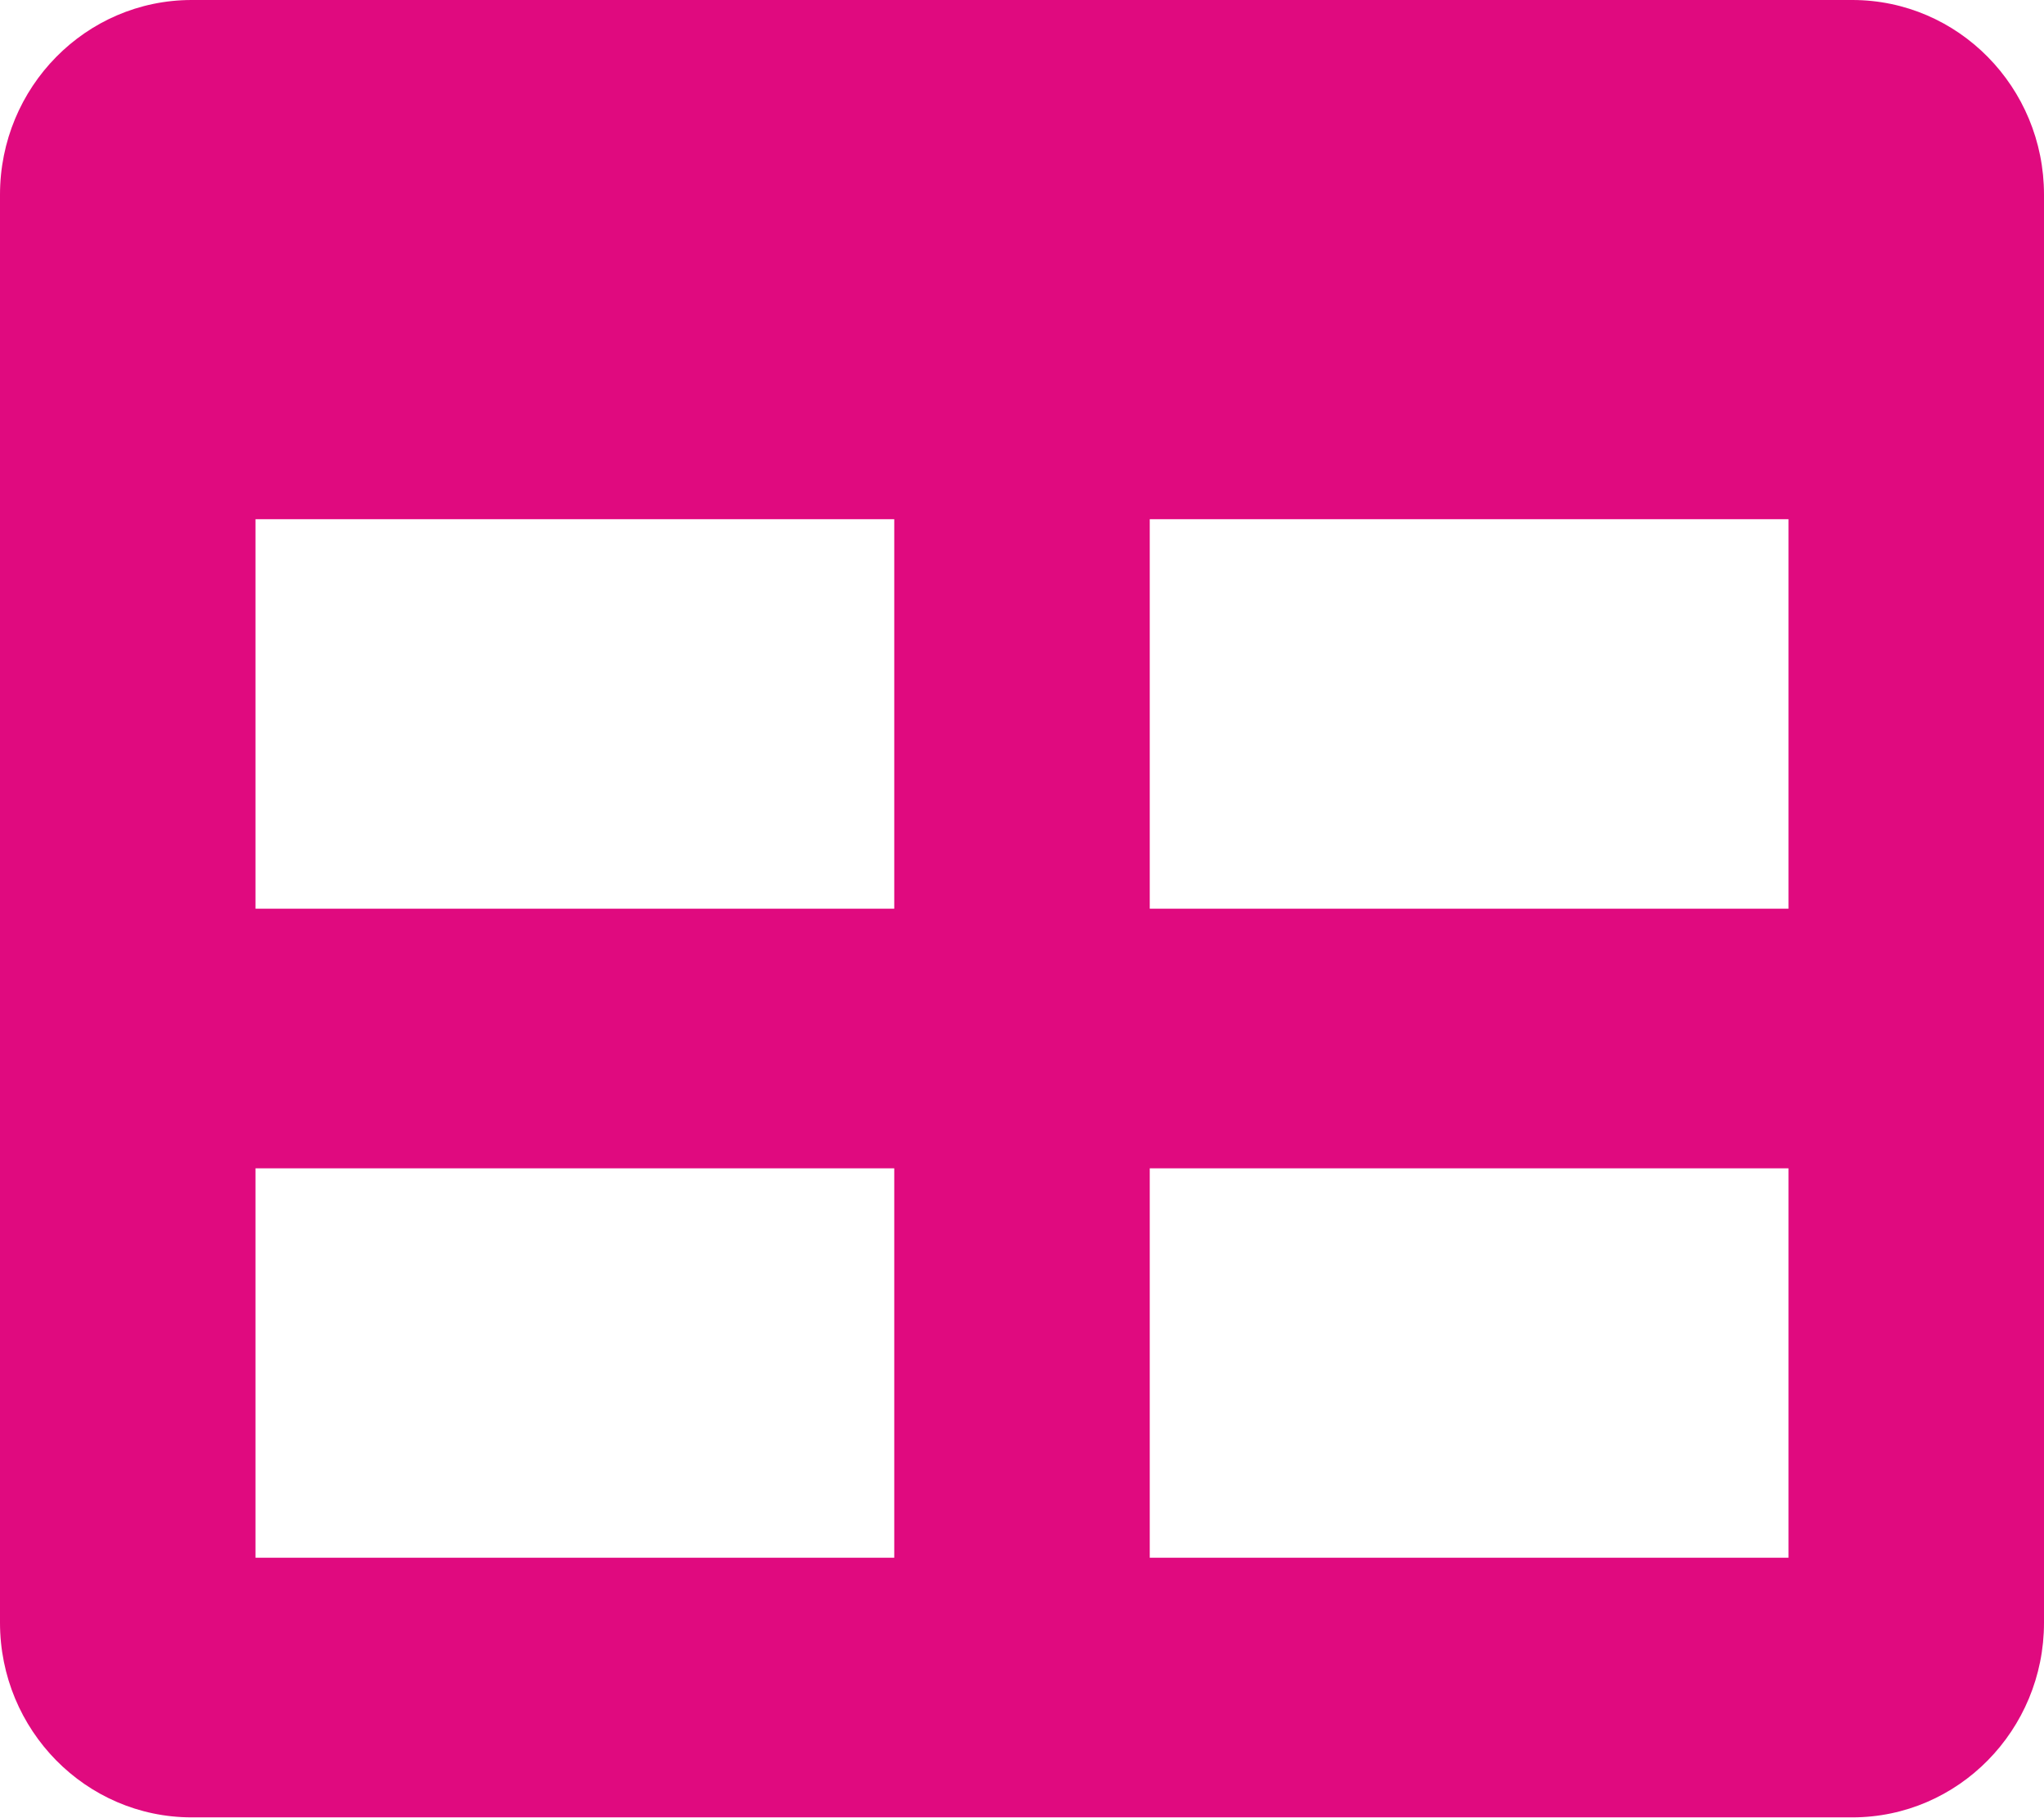
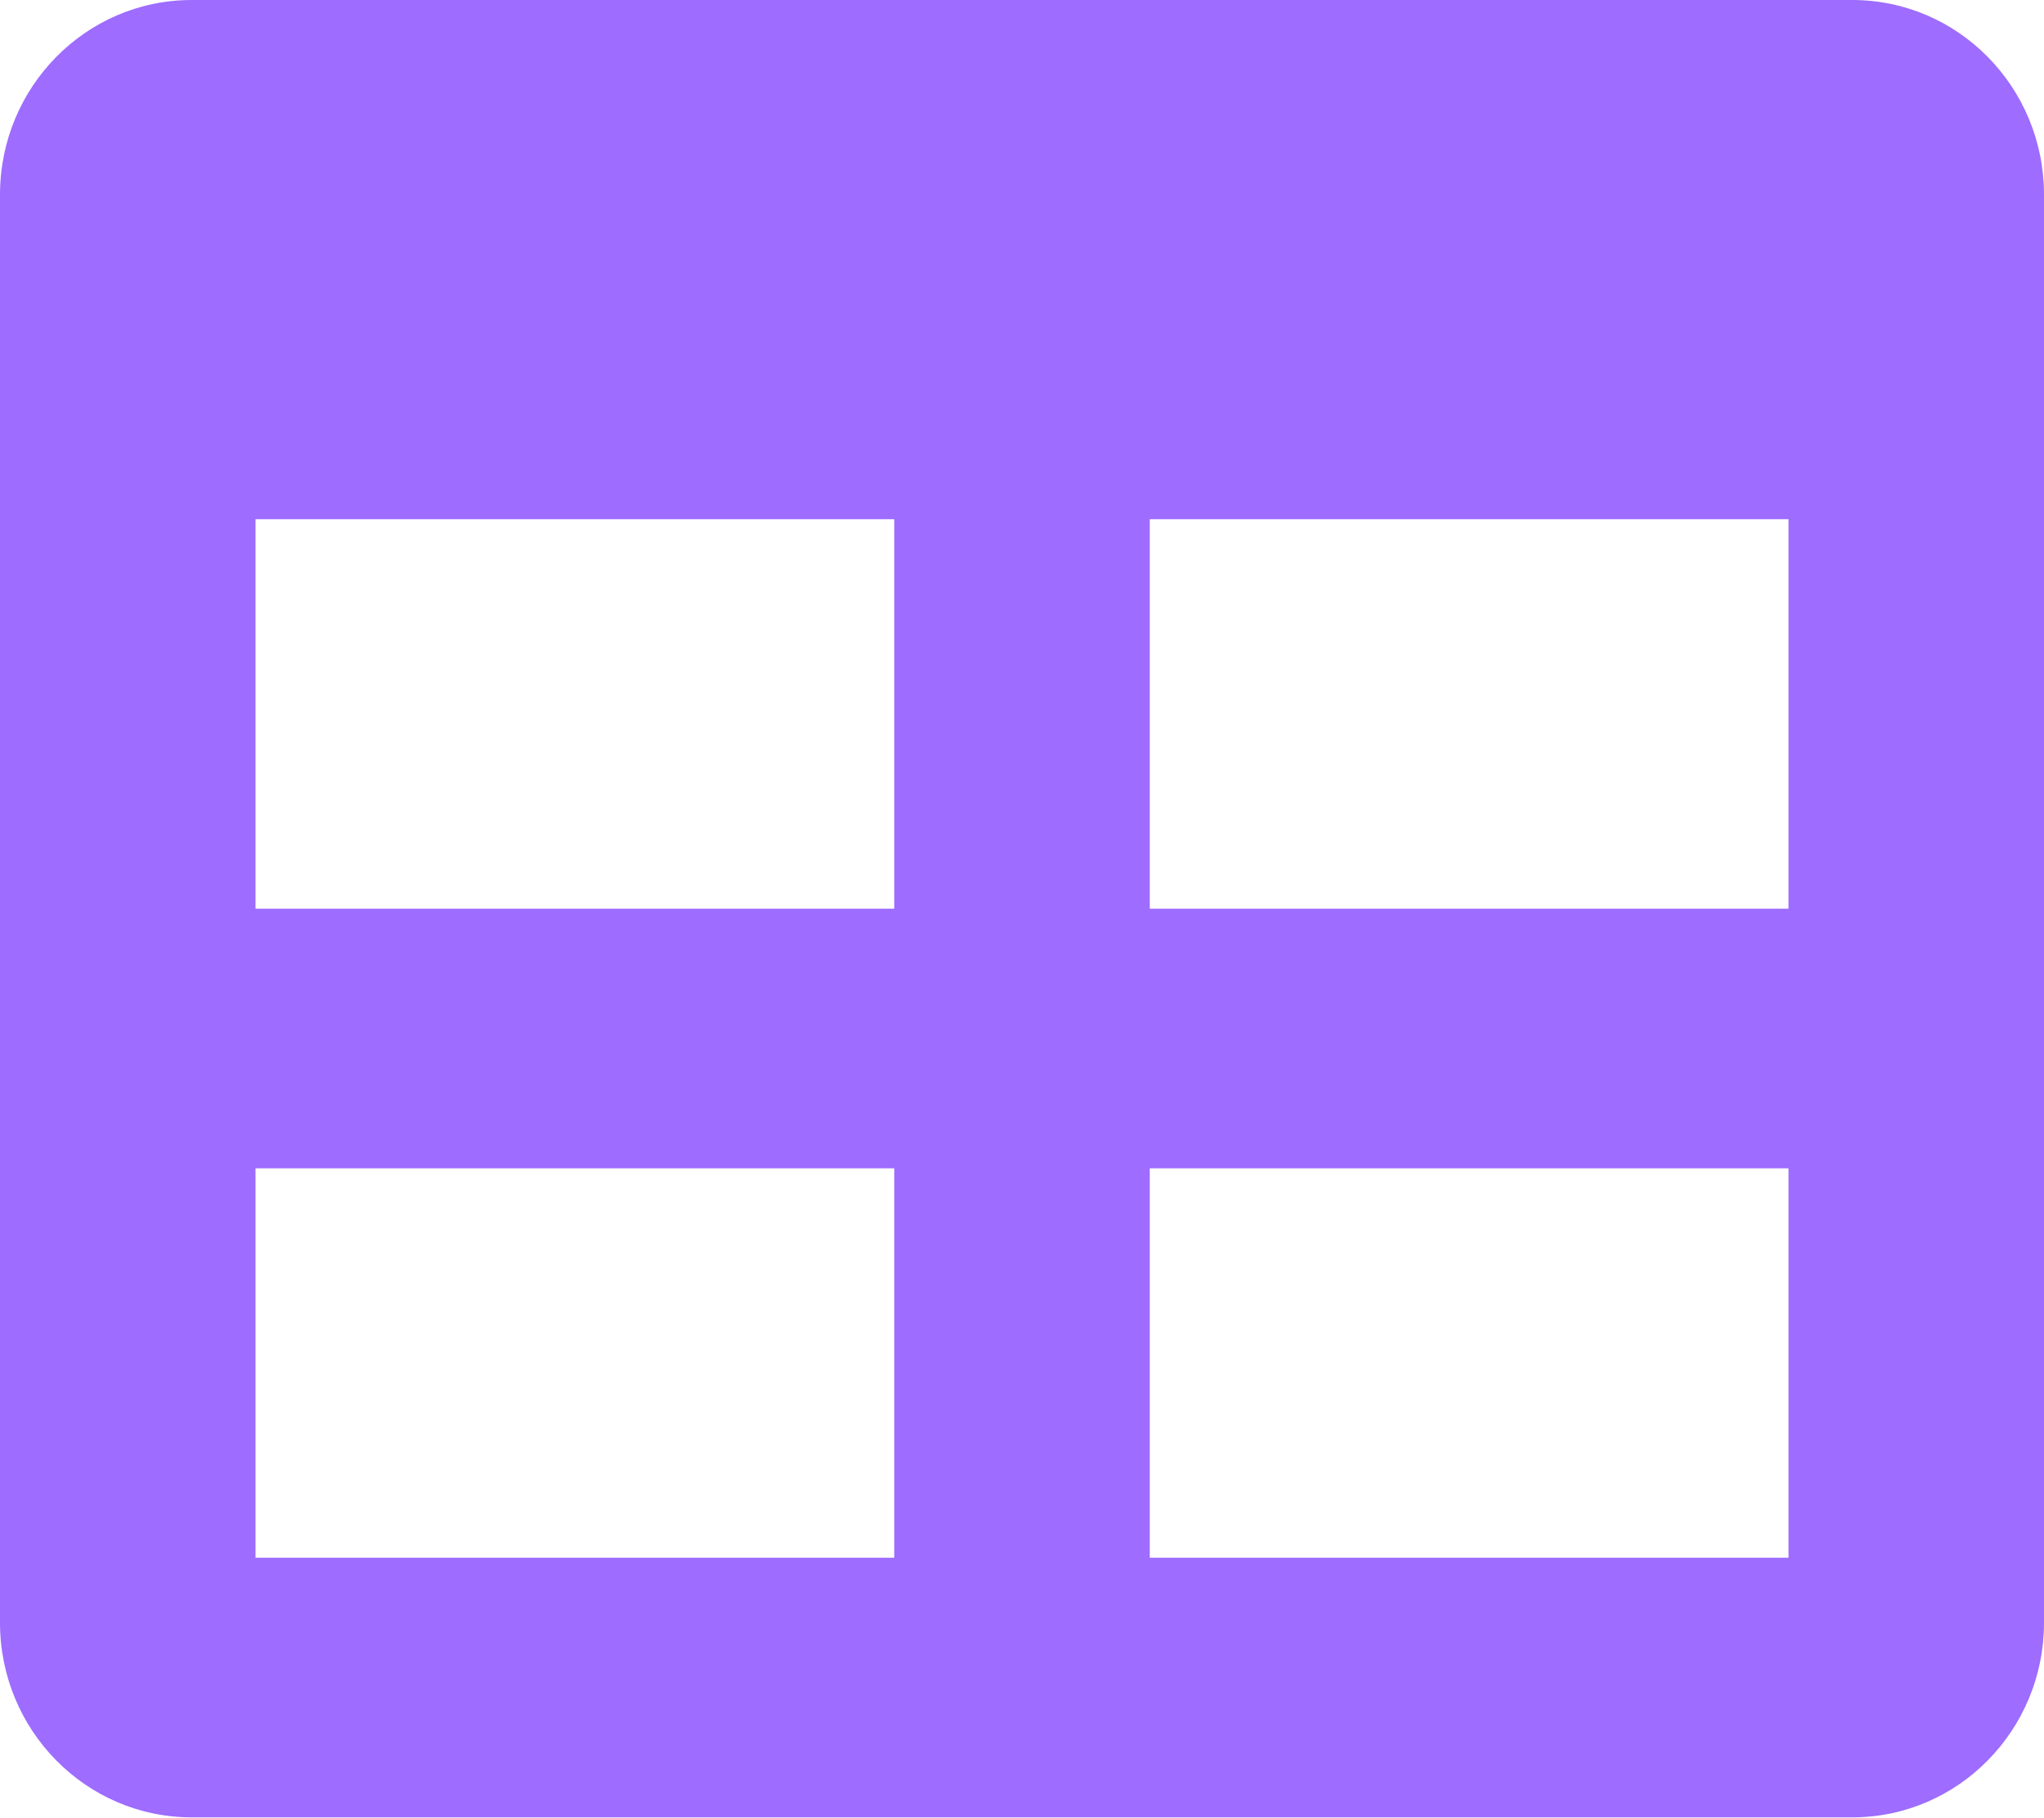
<svg xmlns="http://www.w3.org/2000/svg" width="18" height="16" viewBox="0 0 18 16" fill="none">
-   <path d="M16.312 0H1.688C0.756 0 0 0.767 0 1.714V14.286C0 15.232 0.756 16 1.688 16H16.312C17.244 16 18 15.232 18 14.286V1.714C18 0.767 17.244 0 16.312 0ZM7.875 13.714H2.25V10.286H7.875V13.714ZM7.875 8H2.25V4.571H7.875V8ZM15.75 13.714H10.125V10.286H15.75V13.714ZM15.75 8H10.125V4.571H15.75V8Z" fill="#e00a7f" />
+   <path d="M16.312 0H1.688C0.756 0 0 0.767 0 1.714V14.286C0 15.232 0.756 16 1.688 16H16.312C17.244 16 18 15.232 18 14.286V1.714C18 0.767 17.244 0 16.312 0ZM7.875 13.714H2.25V10.286H7.875V13.714ZM7.875 8H2.25V4.571H7.875V8ZM15.75 13.714H10.125V10.286H15.75V13.714ZM15.75 8H10.125V4.571H15.75V8Z" fill="#9E6CFF" />
</svg>
